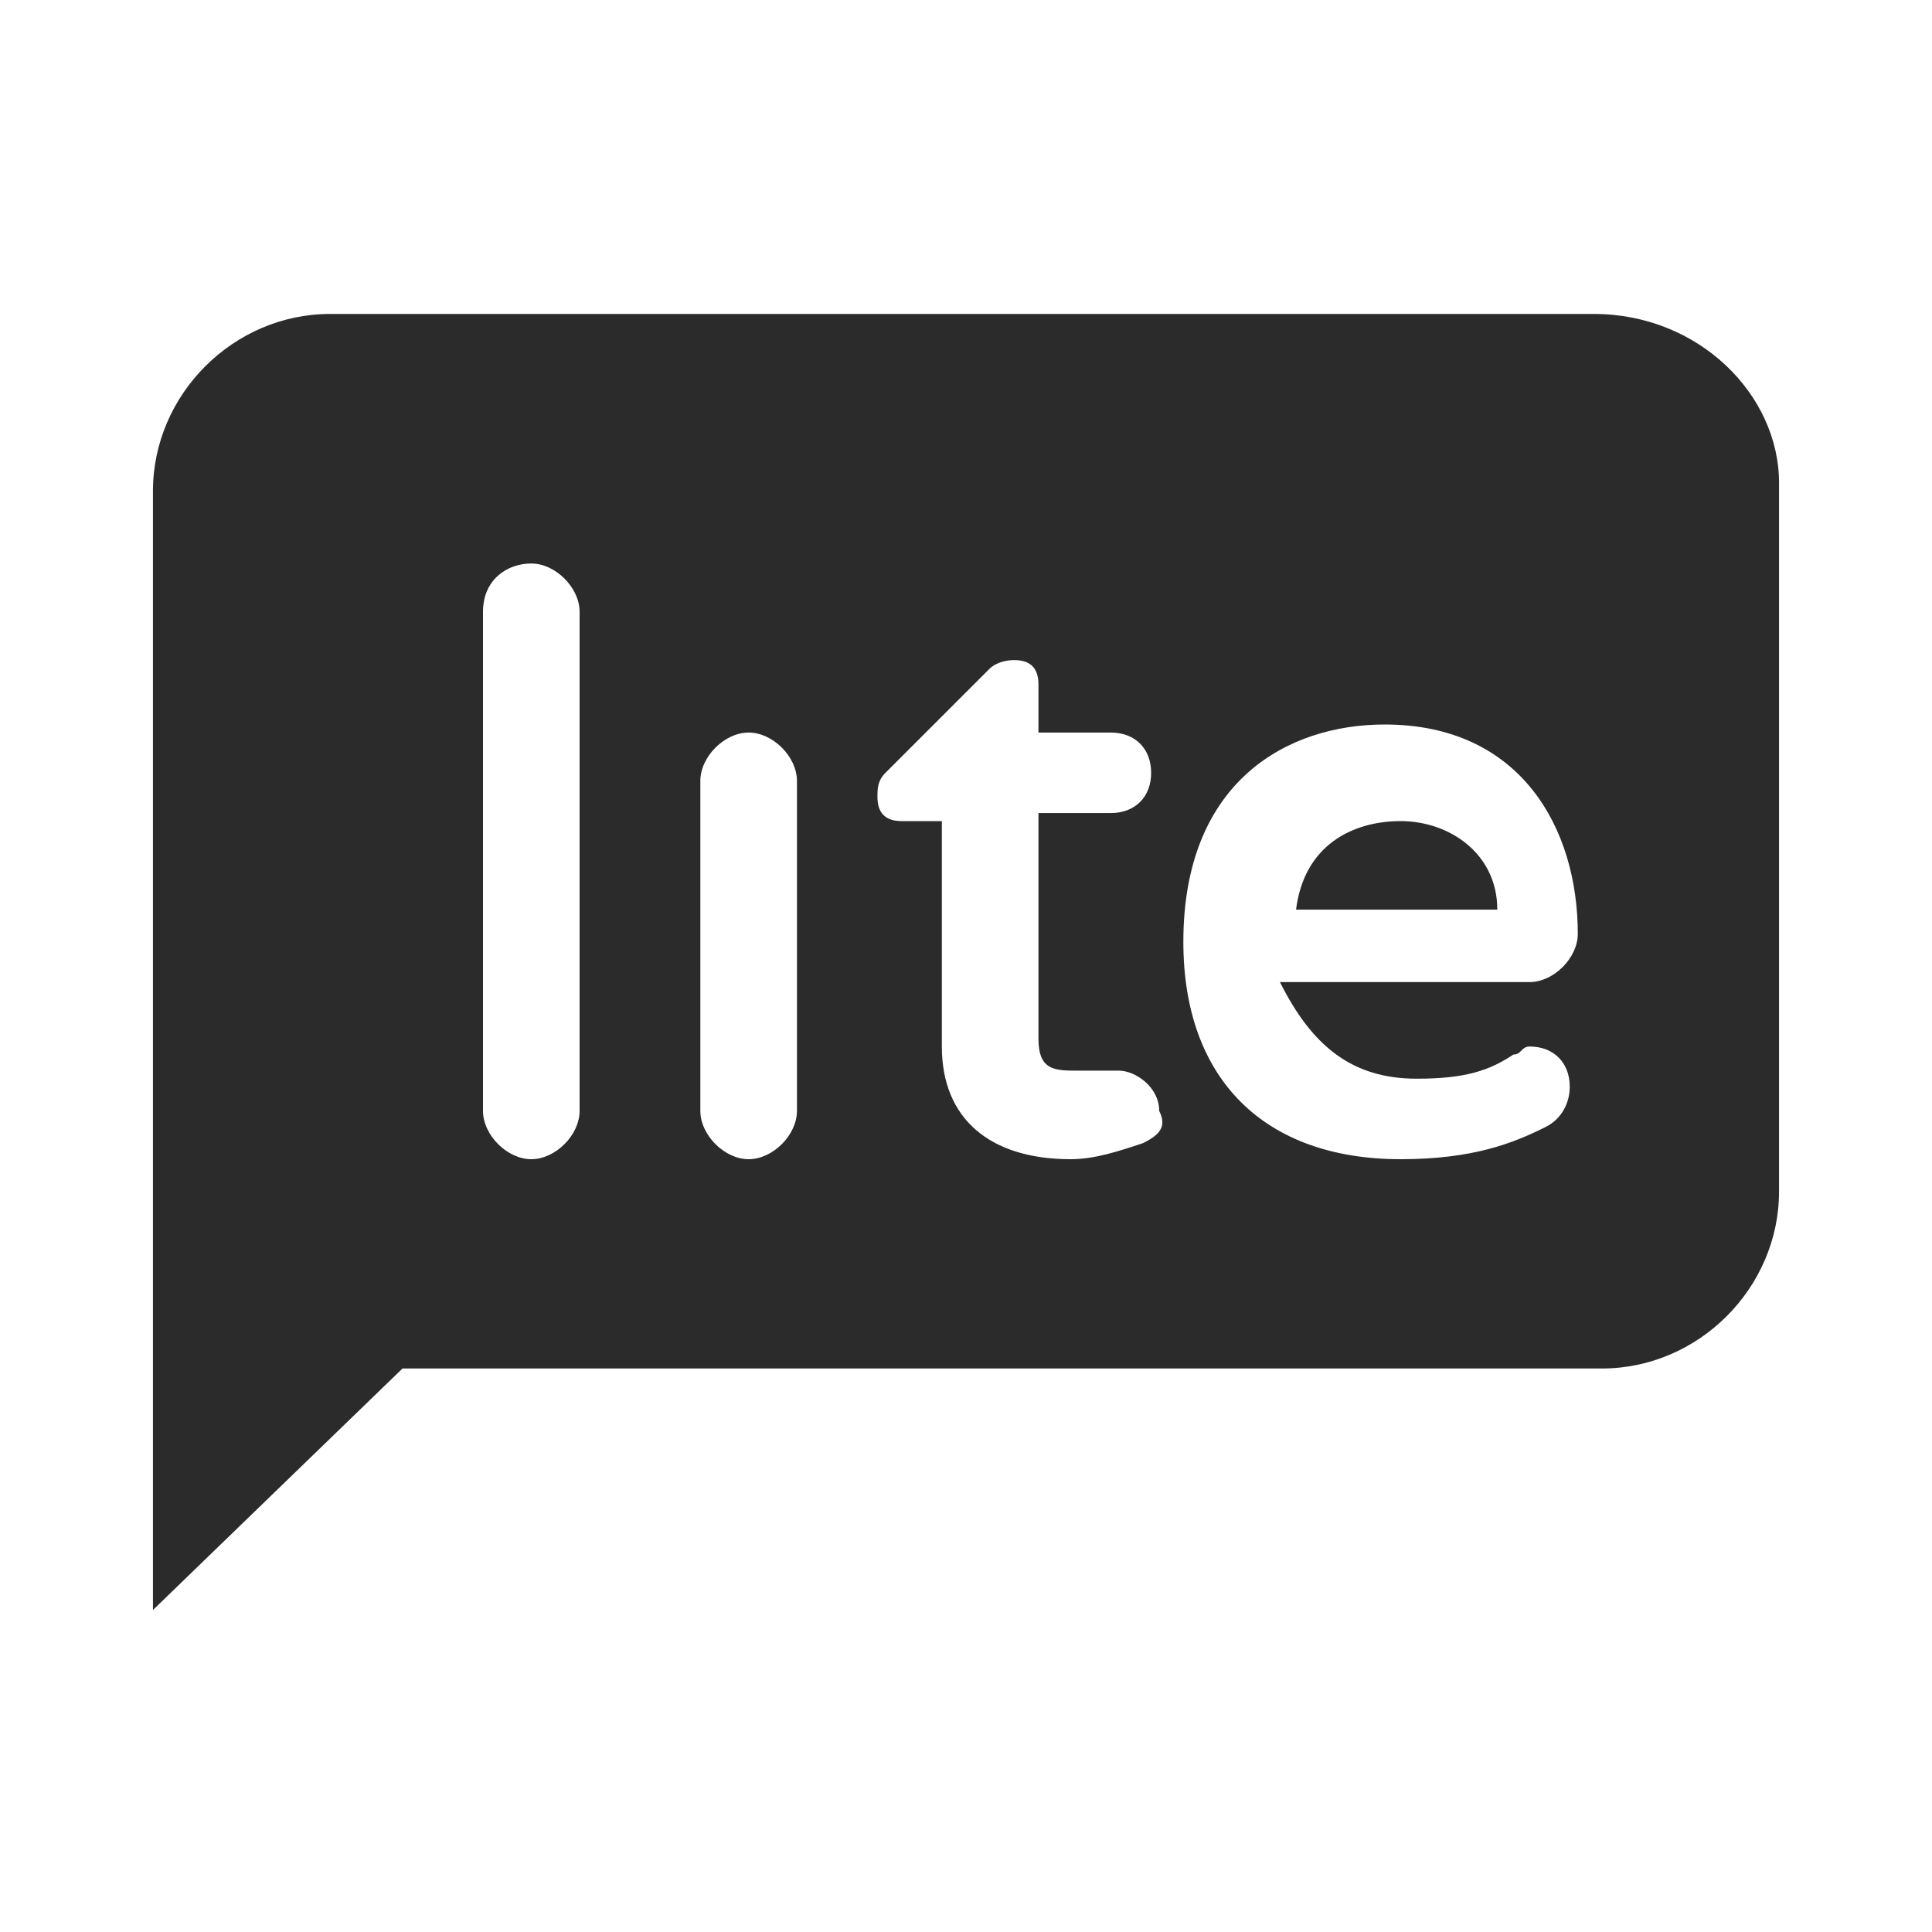
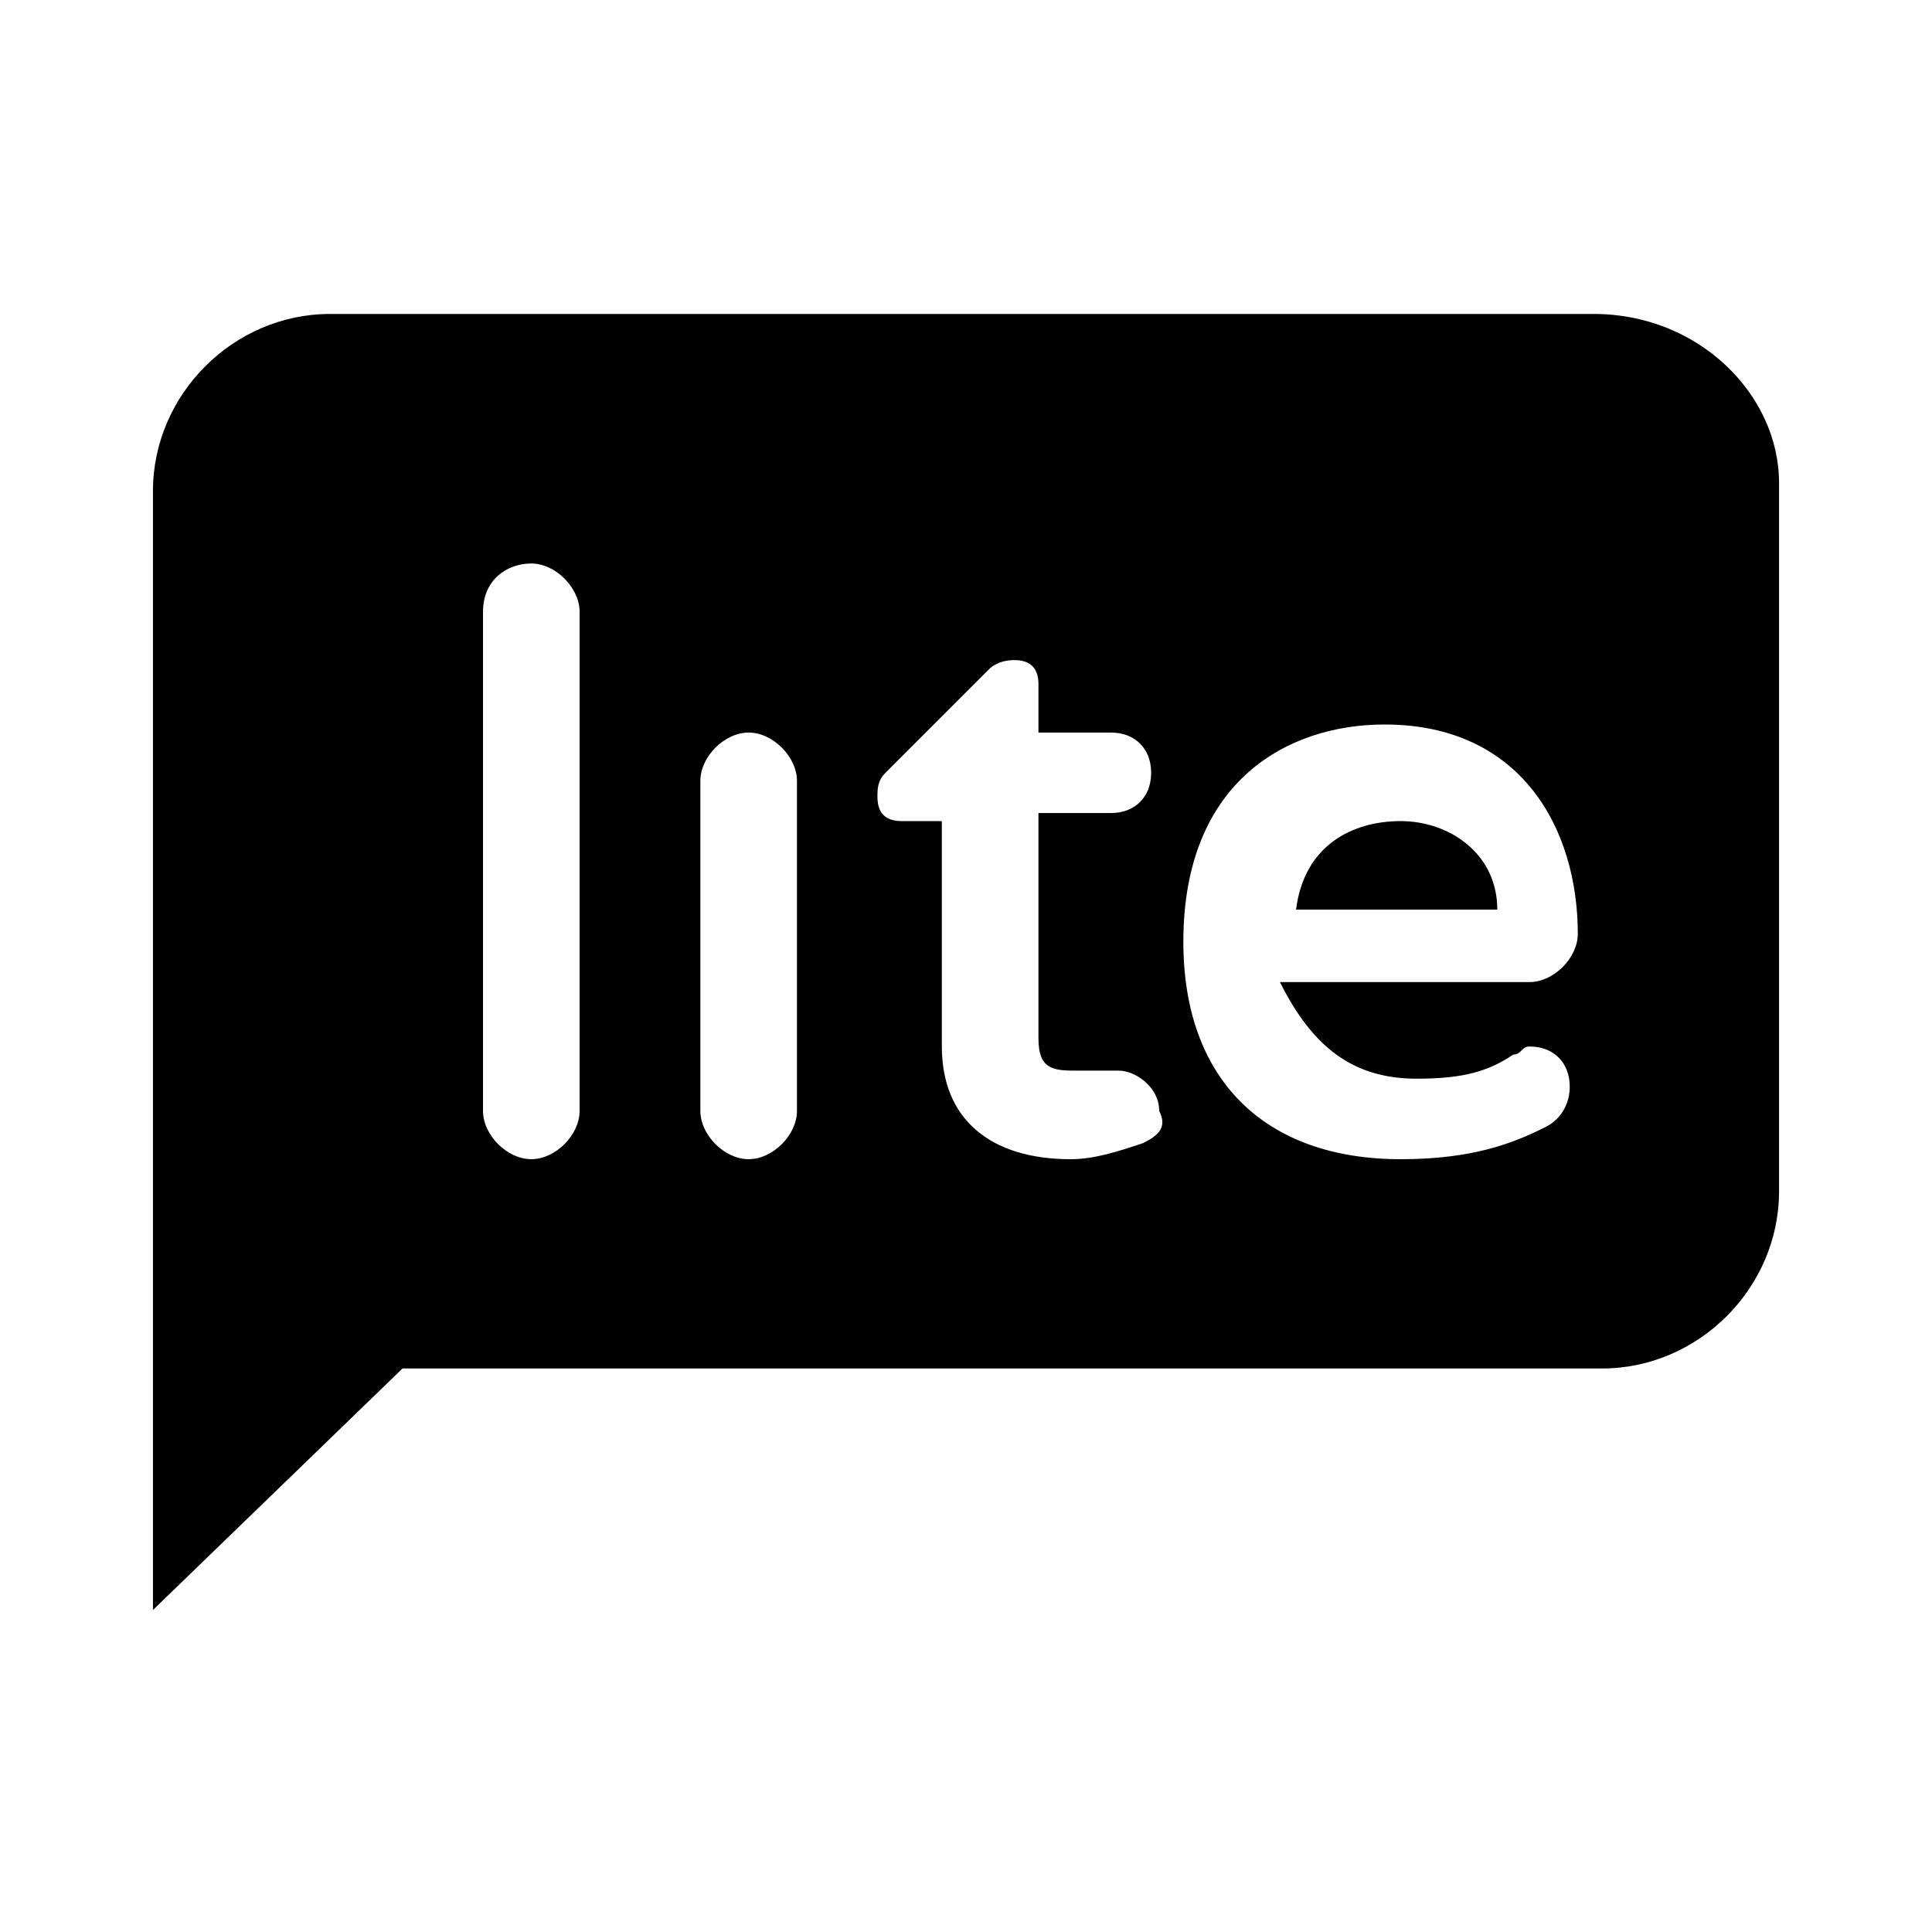
- <svg xmlns="http://www.w3.org/2000/svg" version="1.1" id="Layer_1" x="0px" y="0px" viewBox="0 0 24 24" style="enable-background:new 0 0 24 24;" xml:space="preserve">
+ <svg xmlns="http://www.w3.org/2000/svg" version="1.1" x="0px" y="0px" viewBox="0 0 24 24" style="enable-background:new 0 0 24 24;" xml:space="preserve">
  <style type="text/css">
	.st0{fill:#2B2B2B;}
</style>
  <g>
-     <path class="st0" d="M10,7.8c0,0.4-0.3,0.6-0.6,0.6H9.3C9,8.4,8.7,8.2,8.7,7.8l0,0c0-0.4,0.3-0.6,0.6-0.6h0.1   C9.7,7.1,10,7.4,10,7.8L10,7.8z" />
+     <path d="M10,7.8c0,0.4-0.3,0.6-0.6,0.6H9.3C9,8.4,8.7,8.2,8.7,7.8l0,0c0-0.4,0.3-0.6,0.6-0.6h0.1   C9.7,7.1,10,7.4,10,7.8L10,7.8z" />
    <g>
-       <path class="st0" d="M17.4,10.2c-0.6,0-1.2,0.3-1.3,1.1h2.5C18.6,10.6,18,10.2,17.4,10.2z" />
-       <path class="st0" d="M19.8,3.9H4.1c-1.2,0-2.2,1-2.2,2.2v7.3v1.4V20L5,17h14.9c1.2,0,2.2-1,2.2-2.2V6C22.1,4.9,21.1,3.9,19.8,3.9z     M7.2,13.8c0,0.3-0.3,0.6-0.6,0.6c-0.3,0-0.6-0.3-0.6-0.6V7.6C6,7.2,6.3,7,6.6,7c0.3,0,0.6,0.3,0.6,0.6V13.8z M9.9,13.8    c0,0.3-0.3,0.6-0.6,0.6s-0.6-0.3-0.6-0.6V9.7c0-0.3,0.3-0.6,0.6-0.6s0.6,0.3,0.6,0.6V13.8z M14.2,14.2c-0.3,0.1-0.6,0.2-0.9,0.2    c-1,0-1.6-0.5-1.6-1.4v-2.8h-0.5c-0.2,0-0.3-0.1-0.3-0.3c0-0.1,0-0.2,0.1-0.3l1.3-1.3c0,0,0.1-0.1,0.3-0.1c0.2,0,0.3,0.1,0.3,0.3    v0.6h0.9c0.3,0,0.5,0.2,0.5,0.5c0,0.3-0.2,0.5-0.5,0.5h-0.9v2.8c0,0.4,0.2,0.4,0.5,0.4c0.2,0,0.3,0,0.3,0c0.1,0,0.1,0,0.2,0    c0.2,0,0.5,0.2,0.5,0.5C14.5,14,14.4,14.1,14.2,14.2z M17.6,13.4c0.6,0,0.9-0.1,1.2-0.3c0.1,0,0.1-0.1,0.2-0.1    c0.3,0,0.5,0.2,0.5,0.5c0,0.2-0.1,0.4-0.3,0.5c-0.4,0.2-0.9,0.4-1.8,0.4c-1.7,0-2.7-1-2.7-2.7c0-2,1.3-2.7,2.5-2.7    c1.7,0,2.4,1.3,2.4,2.6c0,0.3-0.3,0.6-0.6,0.6h-3.1C16.3,13,16.8,13.4,17.6,13.4z" />
+       <path d="M17.4,10.2c-0.6,0-1.2,0.3-1.3,1.1h2.5C18.6,10.6,18,10.2,17.4,10.2z" />
+       <path d="M19.8,3.9H4.1c-1.2,0-2.2,1-2.2,2.2v7.3v1.4V20L5,17h14.9c1.2,0,2.2-1,2.2-2.2V6C22.1,4.9,21.1,3.9,19.8,3.9z     M7.2,13.8c0,0.3-0.3,0.6-0.6,0.6c-0.3,0-0.6-0.3-0.6-0.6V7.6C6,7.2,6.3,7,6.6,7c0.3,0,0.6,0.3,0.6,0.6V13.8z M9.9,13.8    c0,0.3-0.3,0.6-0.6,0.6s-0.6-0.3-0.6-0.6V9.7c0-0.3,0.3-0.6,0.6-0.6s0.6,0.3,0.6,0.6V13.8z M14.2,14.2c-0.3,0.1-0.6,0.2-0.9,0.2    c-1,0-1.6-0.5-1.6-1.4v-2.8h-0.5c-0.2,0-0.3-0.1-0.3-0.3c0-0.1,0-0.2,0.1-0.3l1.3-1.3c0,0,0.1-0.1,0.3-0.1c0.2,0,0.3,0.1,0.3,0.3    v0.6h0.9c0.3,0,0.5,0.2,0.5,0.5c0,0.3-0.2,0.5-0.5,0.5h-0.9v2.8c0,0.4,0.2,0.4,0.5,0.4c0.2,0,0.3,0,0.3,0c0.1,0,0.1,0,0.2,0    c0.2,0,0.5,0.2,0.5,0.5C14.5,14,14.4,14.1,14.2,14.2z M17.6,13.4c0.6,0,0.9-0.1,1.2-0.3c0.1,0,0.1-0.1,0.2-0.1    c0.3,0,0.5,0.2,0.5,0.5c0,0.2-0.1,0.4-0.3,0.5c-0.4,0.2-0.9,0.4-1.8,0.4c-1.7,0-2.7-1-2.7-2.7c0-2,1.3-2.7,2.5-2.7    c1.7,0,2.4,1.3,2.4,2.6c0,0.3-0.3,0.6-0.6,0.6h-3.1C16.3,13,16.8,13.4,17.6,13.4z" />
    </g>
  </g>
</svg>
